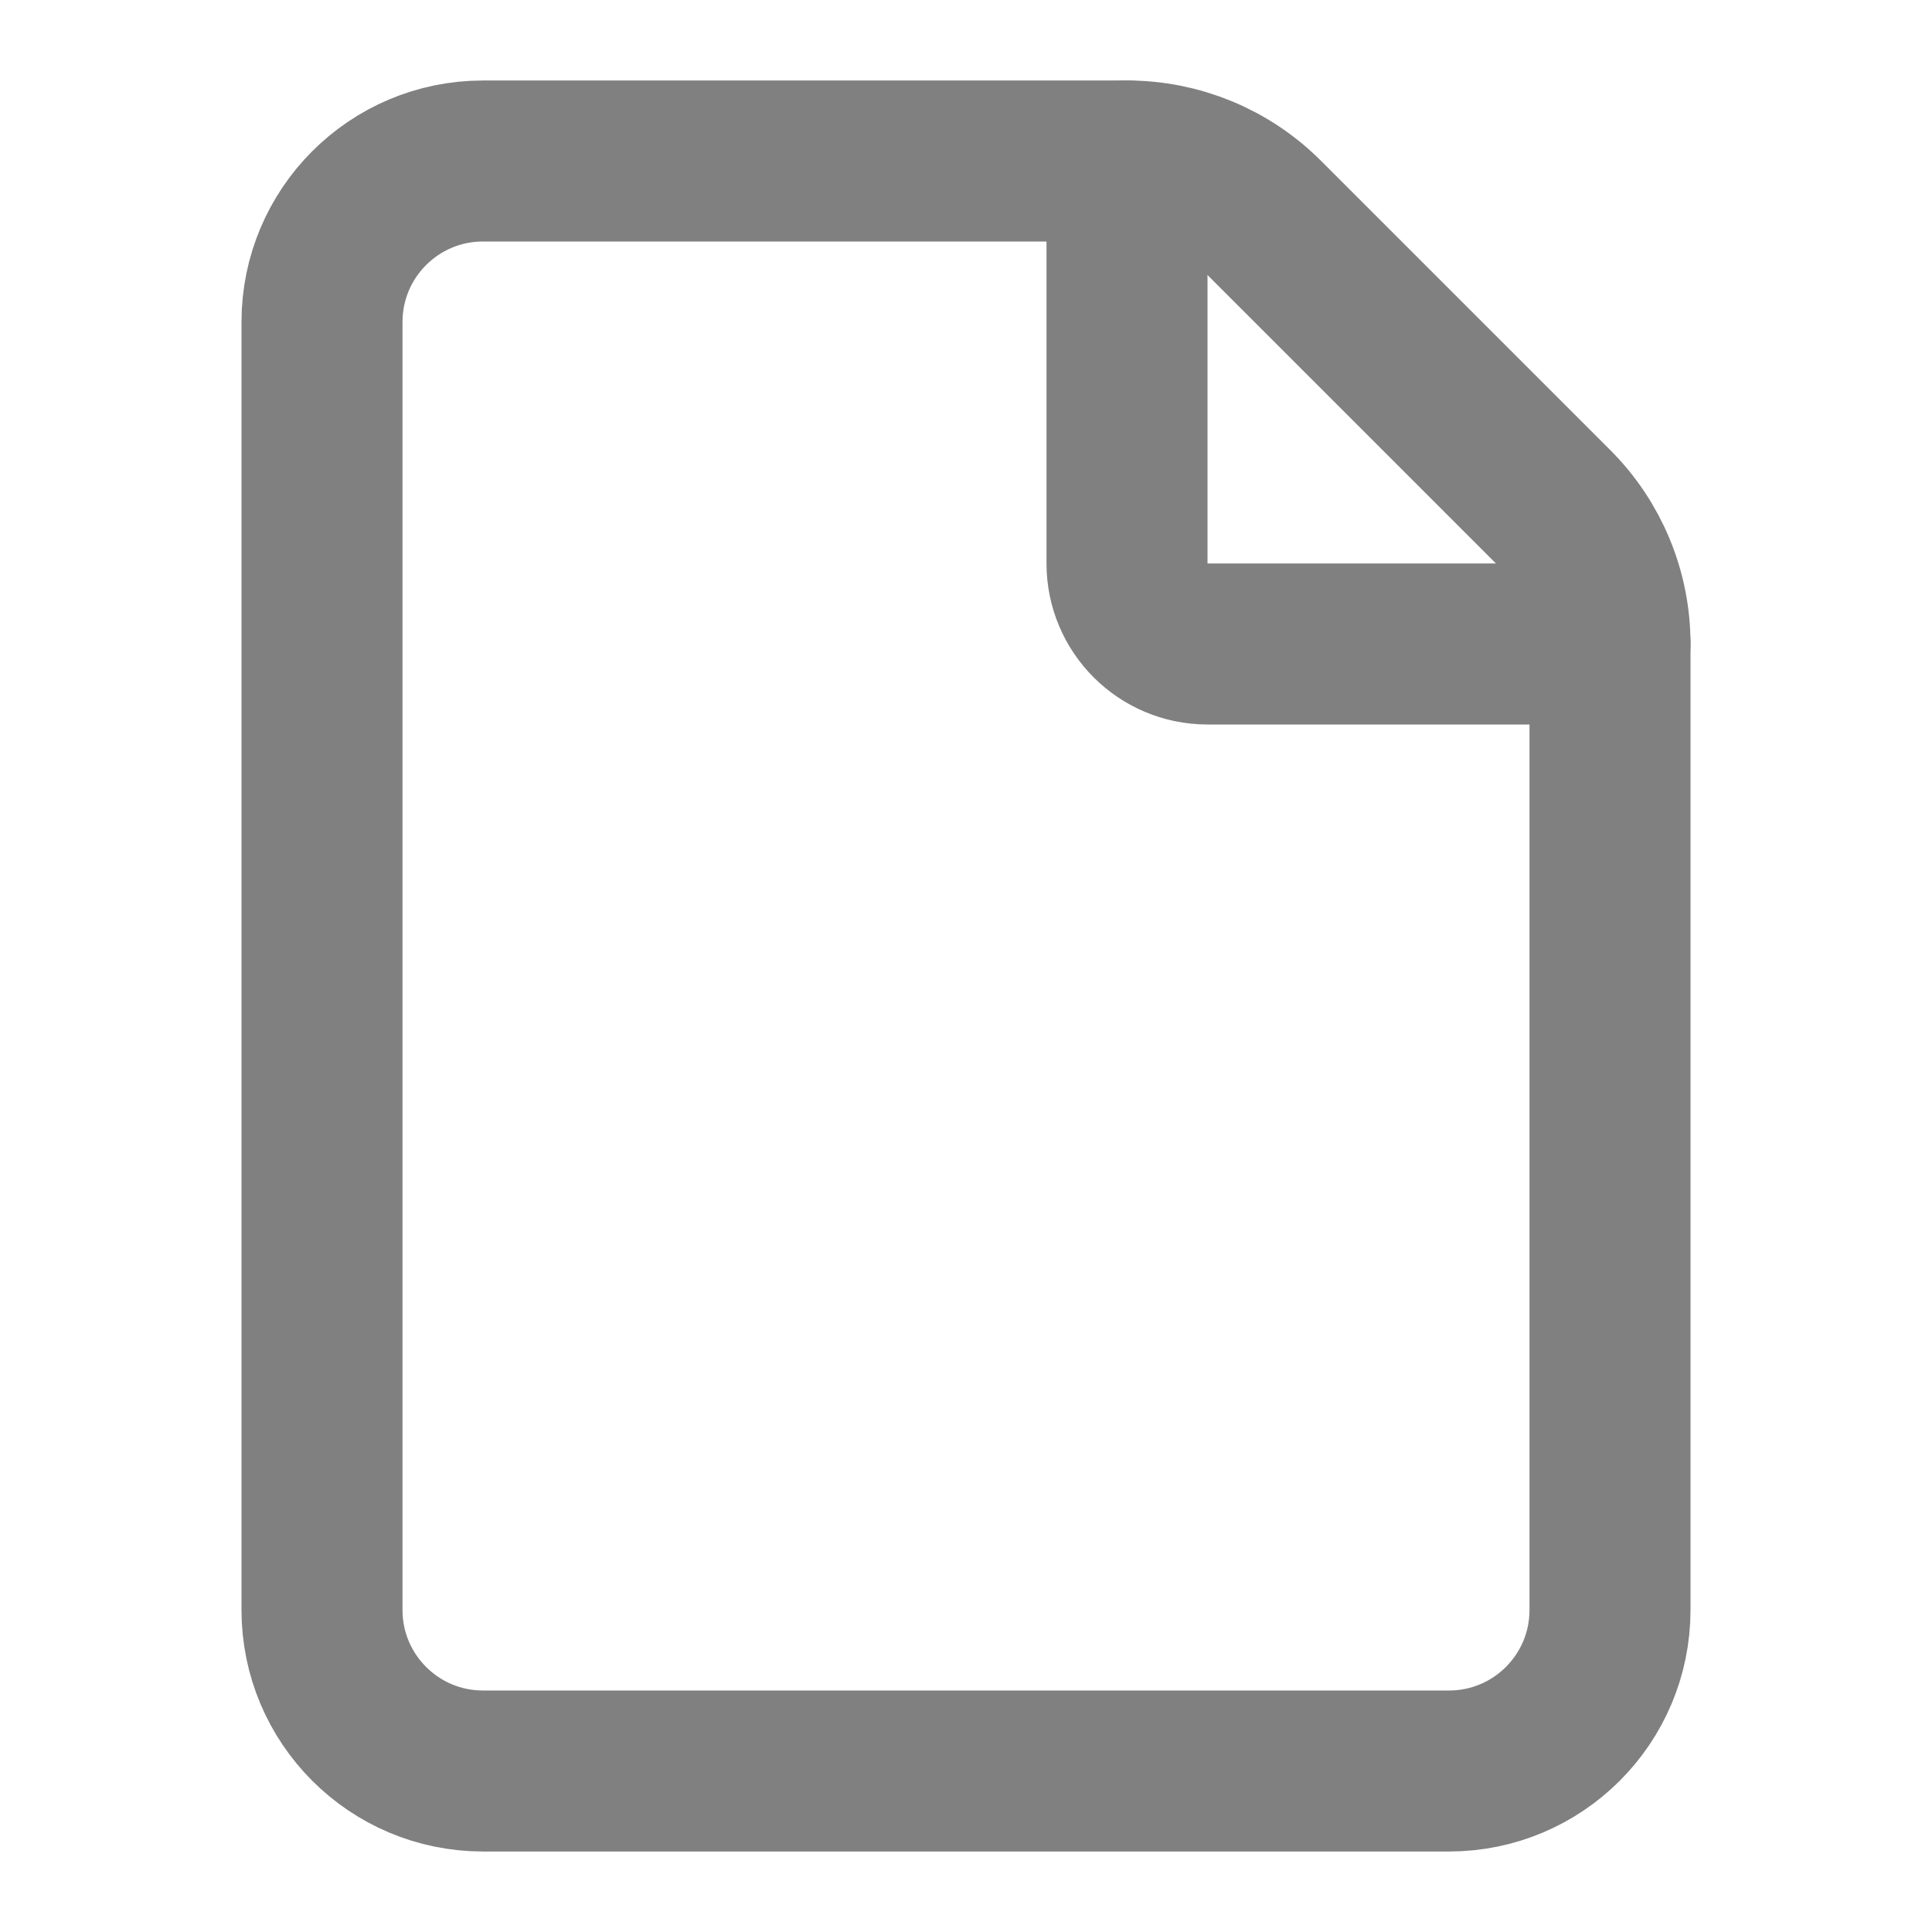
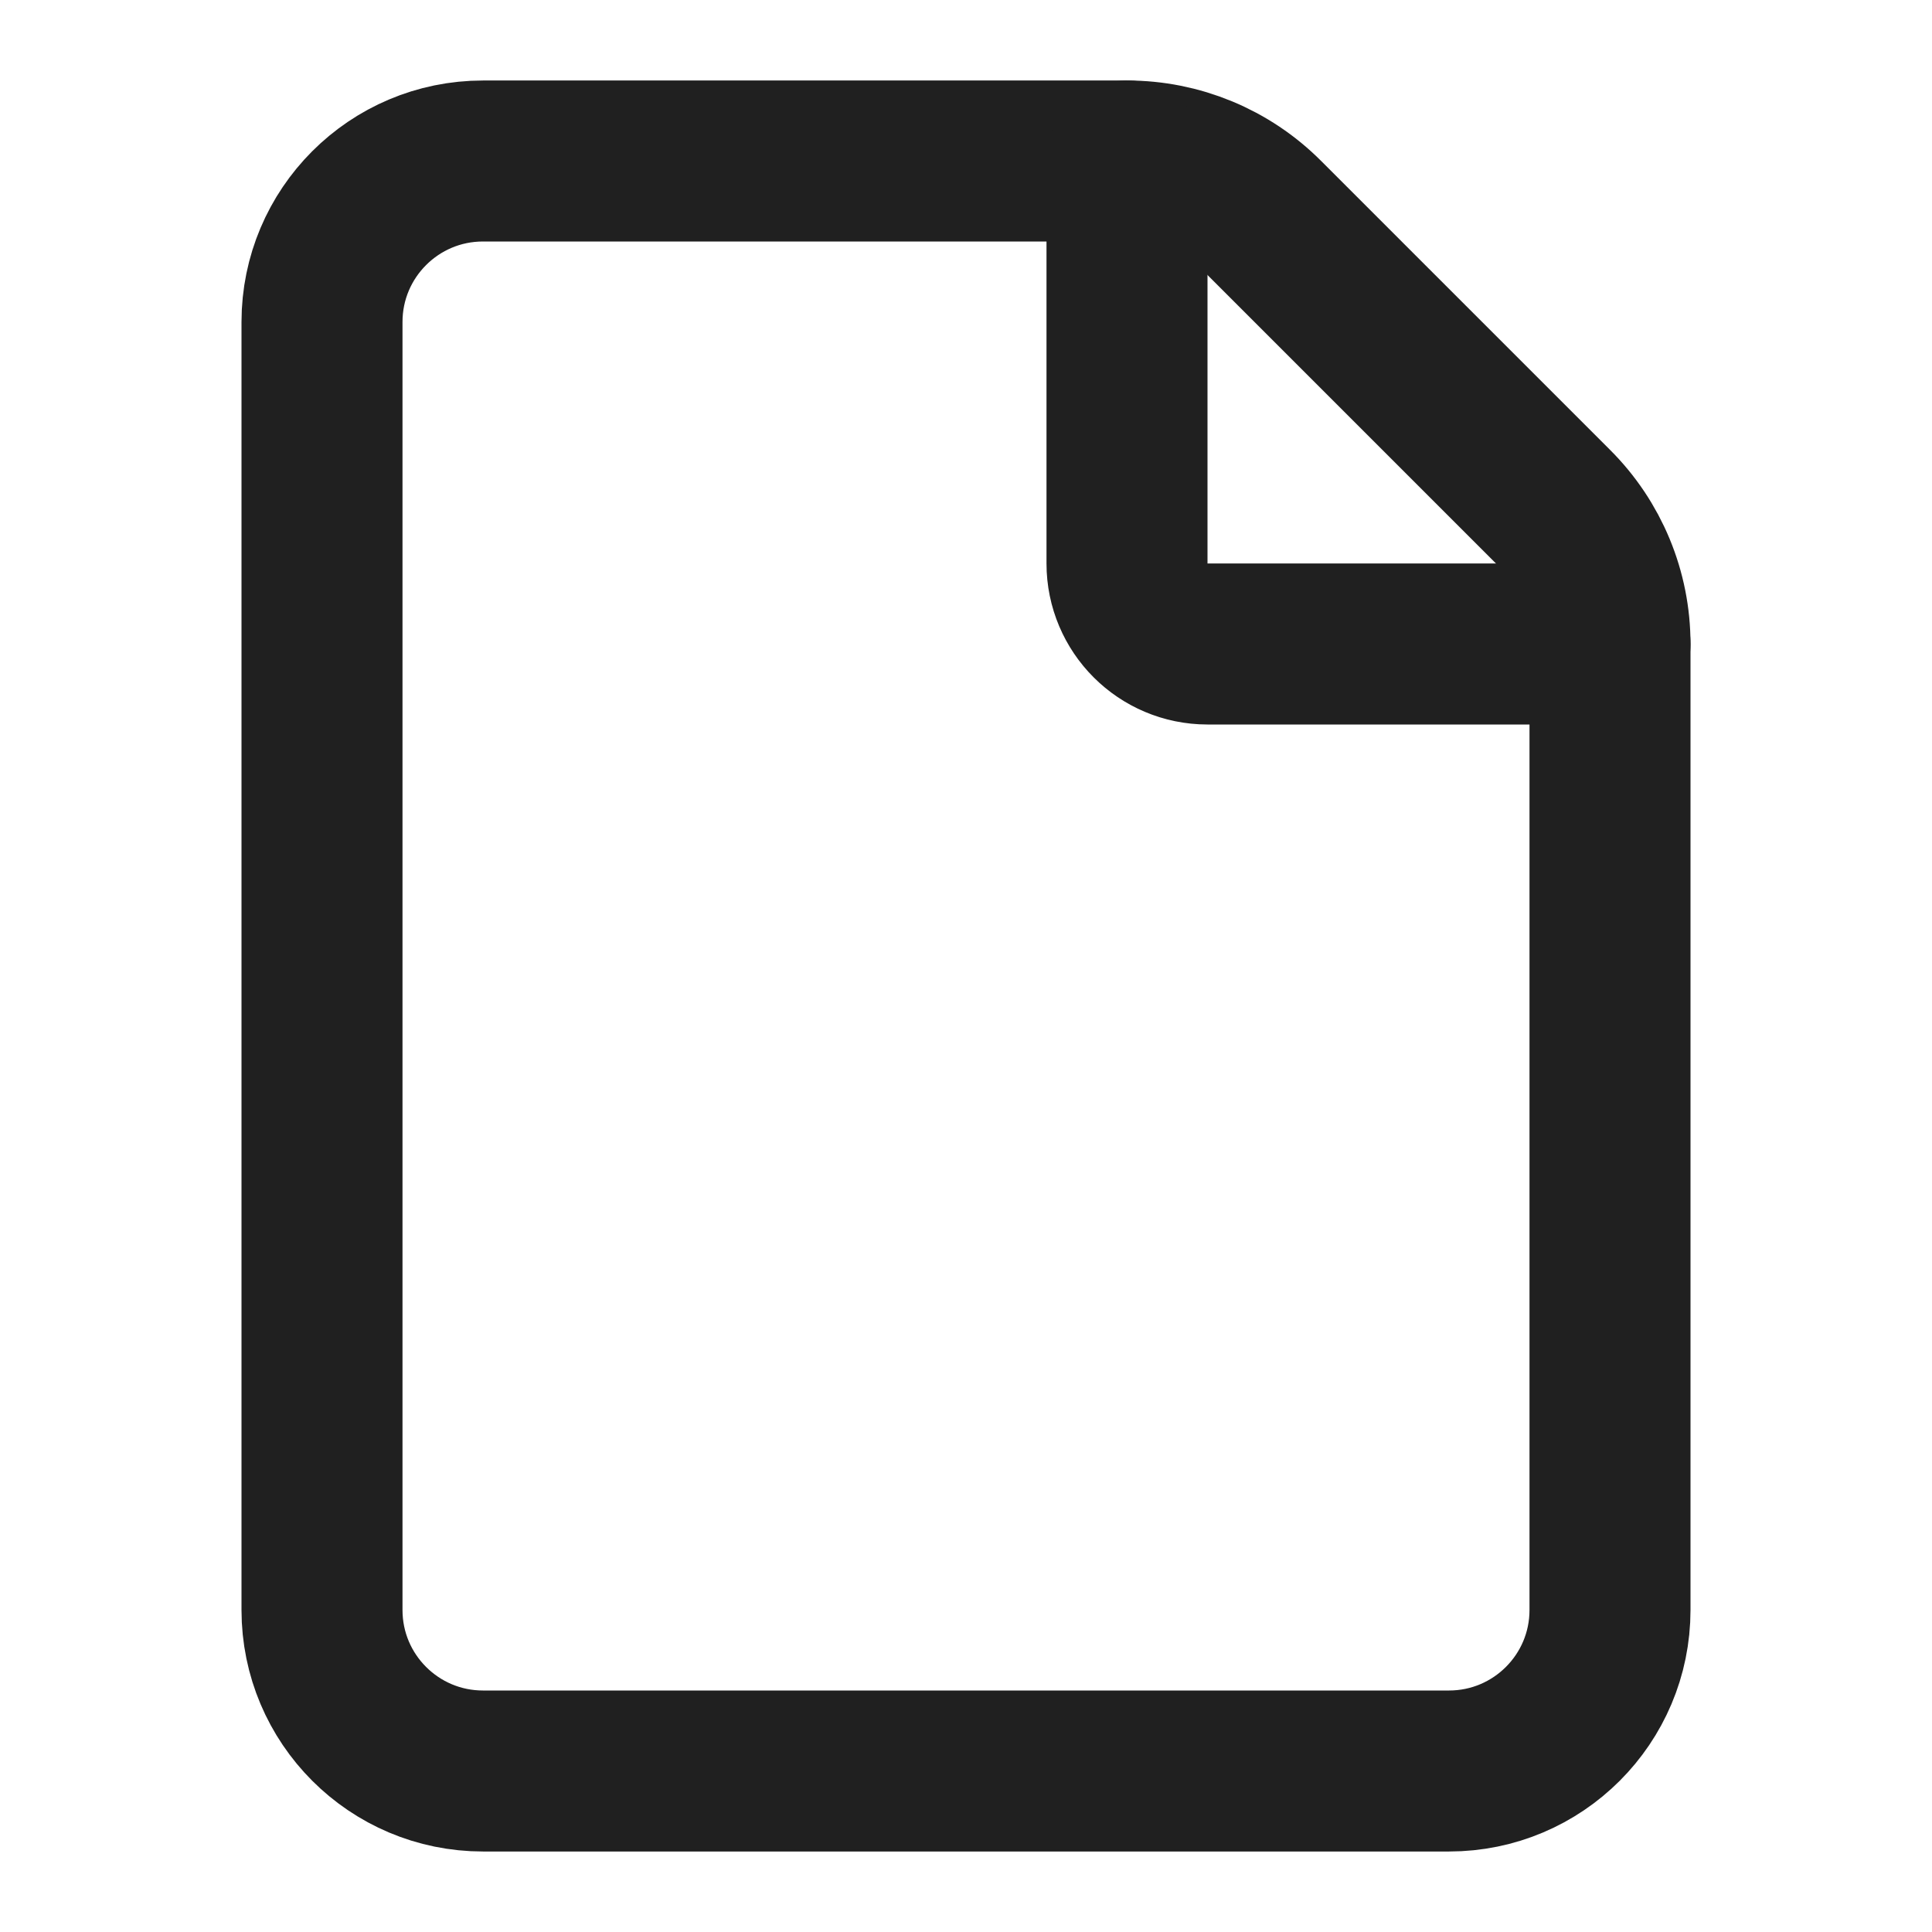
- <svg xmlns="http://www.w3.org/2000/svg" class="lucide lucide-file" width="24" height="24" viewBox="0 0 24 24" fill="none" stroke="#808080" stroke-width="2" stroke-linecap="round" stroke-linejoin="round">
+ <svg xmlns="http://www.w3.org/2000/svg" class="lucide lucide-file" width="24" height="24" viewBox="0 0 24 24" fill="none" stroke="#202020" stroke-width="2" stroke-linecap="round" stroke-linejoin="round">
  <path d="M6 22a2 2 0 0 1-2-2V4a2 2 0 0 1 2-2h8a2.4 2.4 0 0 1 1.704.706l3.588 3.588A2.4 2.4 0 0 1 20 8v12a2 2 0 0 1-2 2z" />
  <path d="M14 2v5a1 1 0 0 0 1 1h5" />
</svg>
